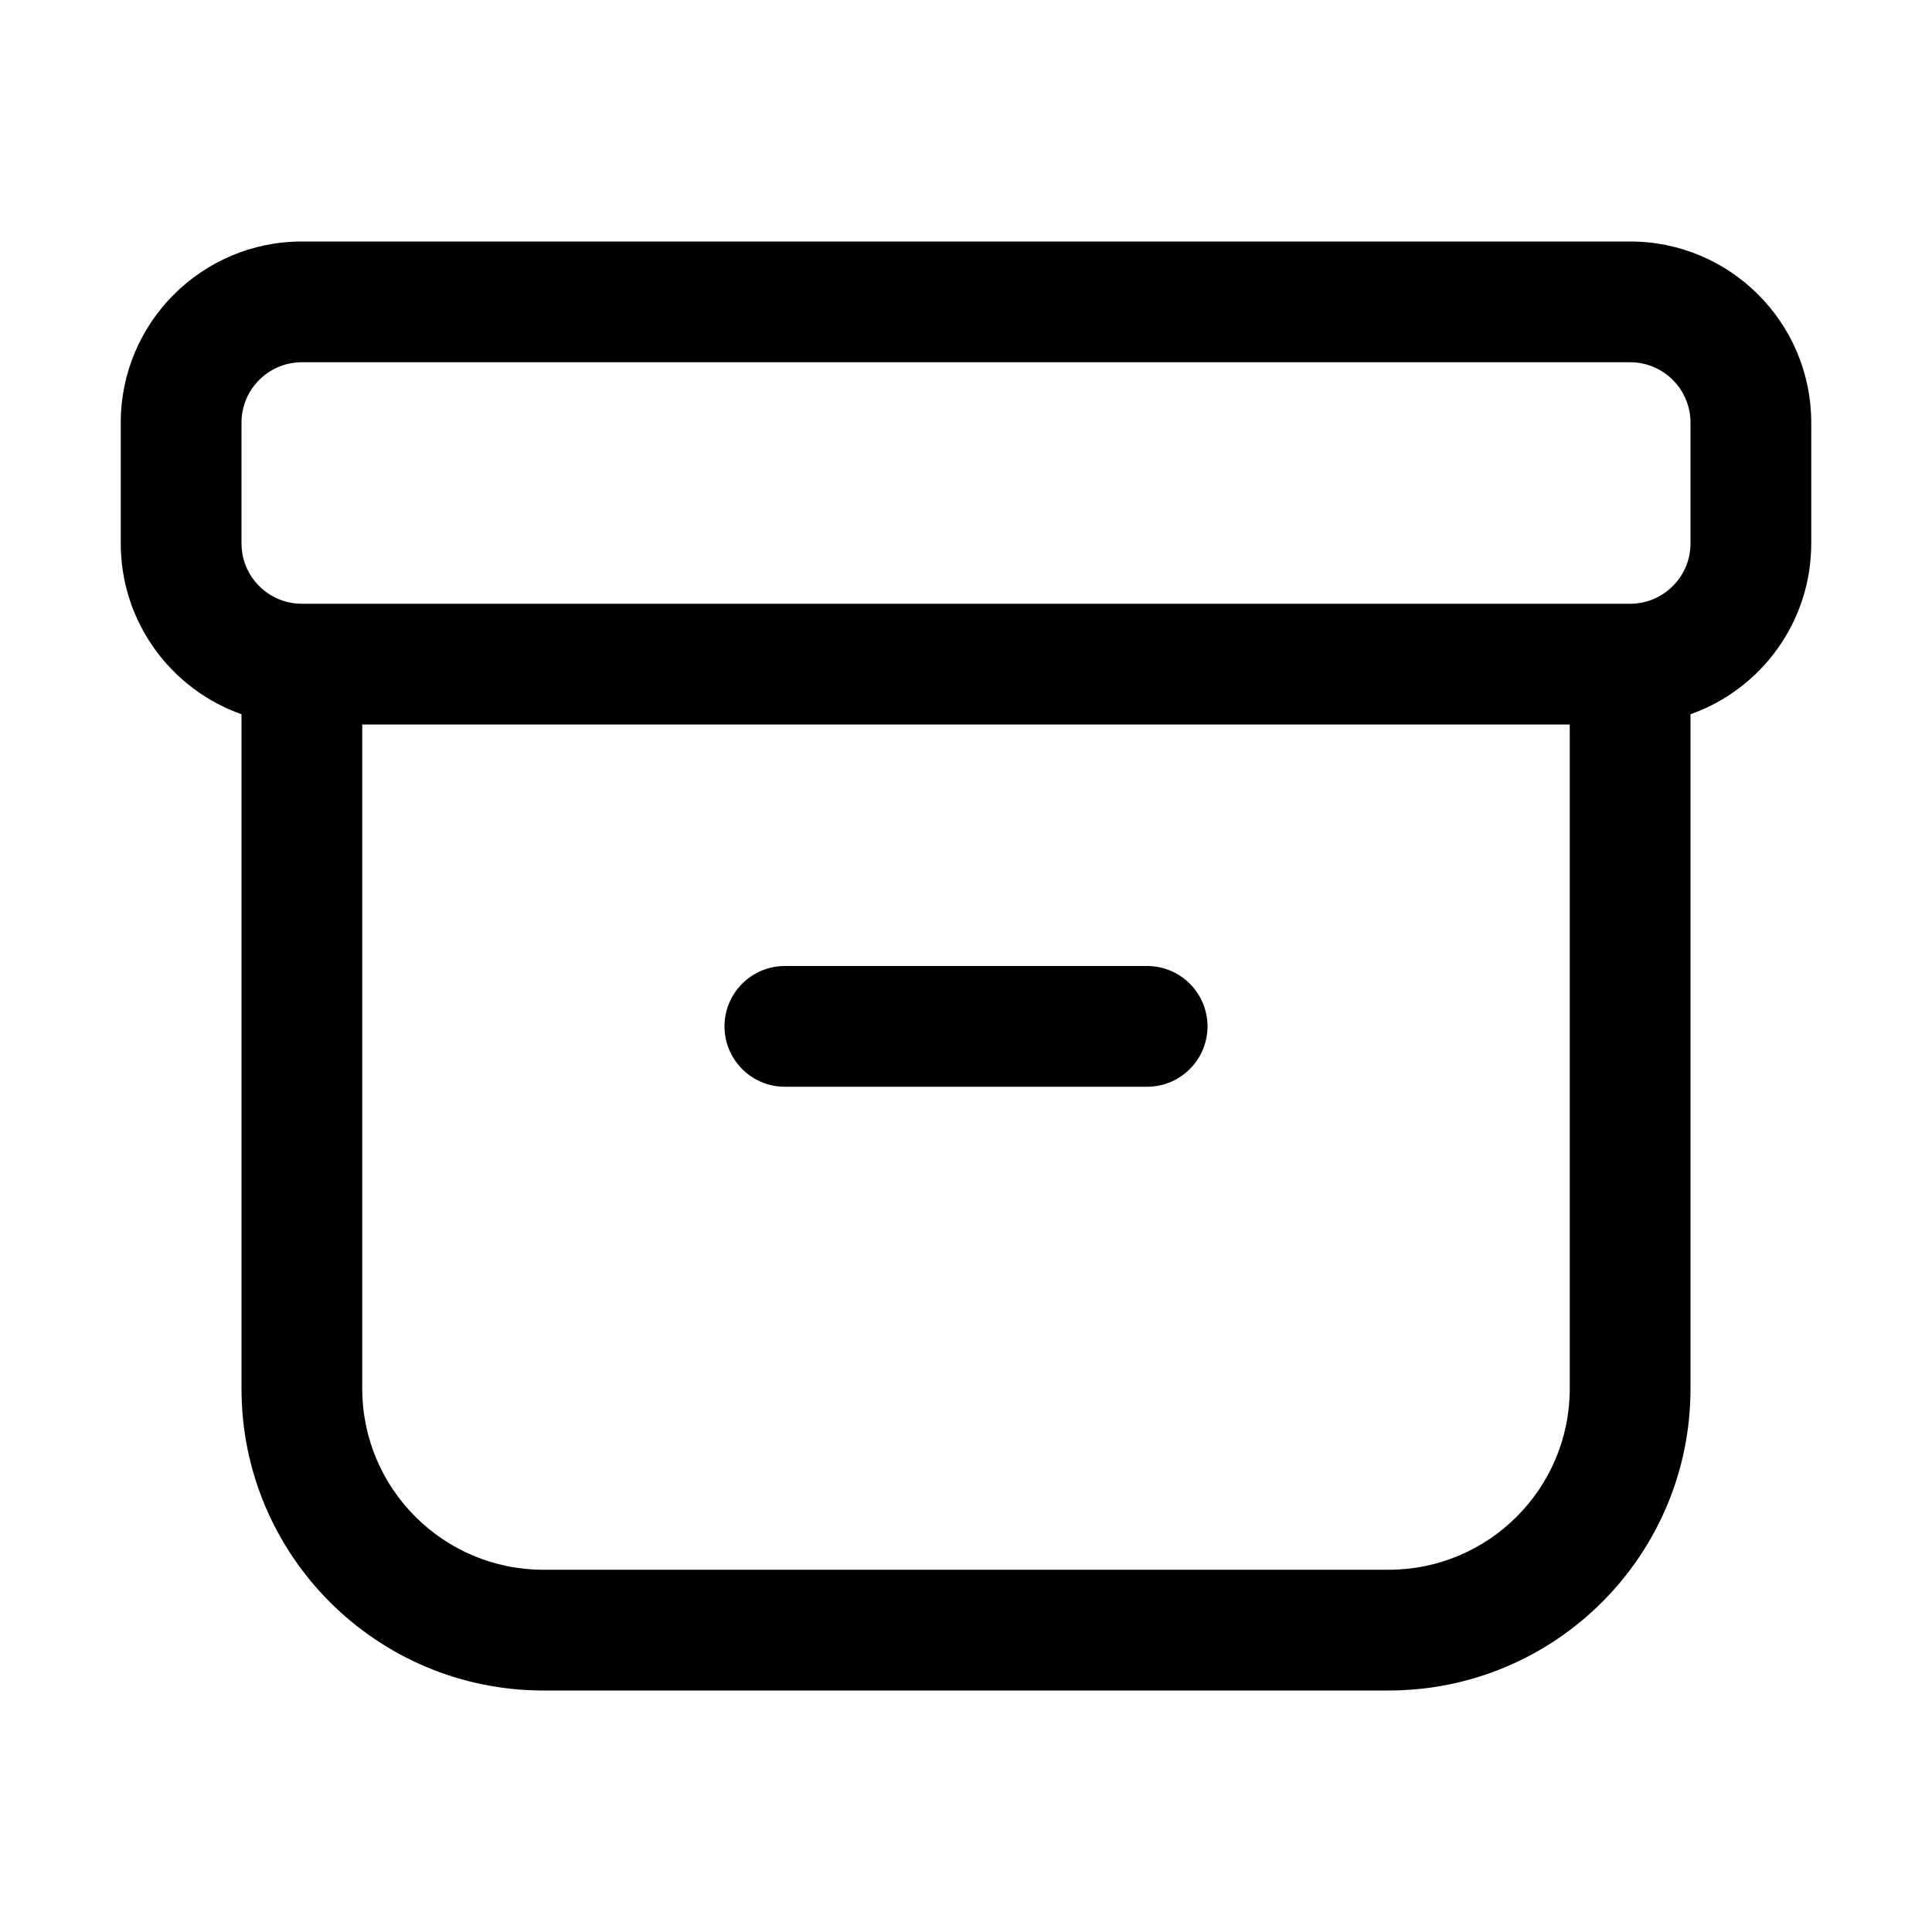
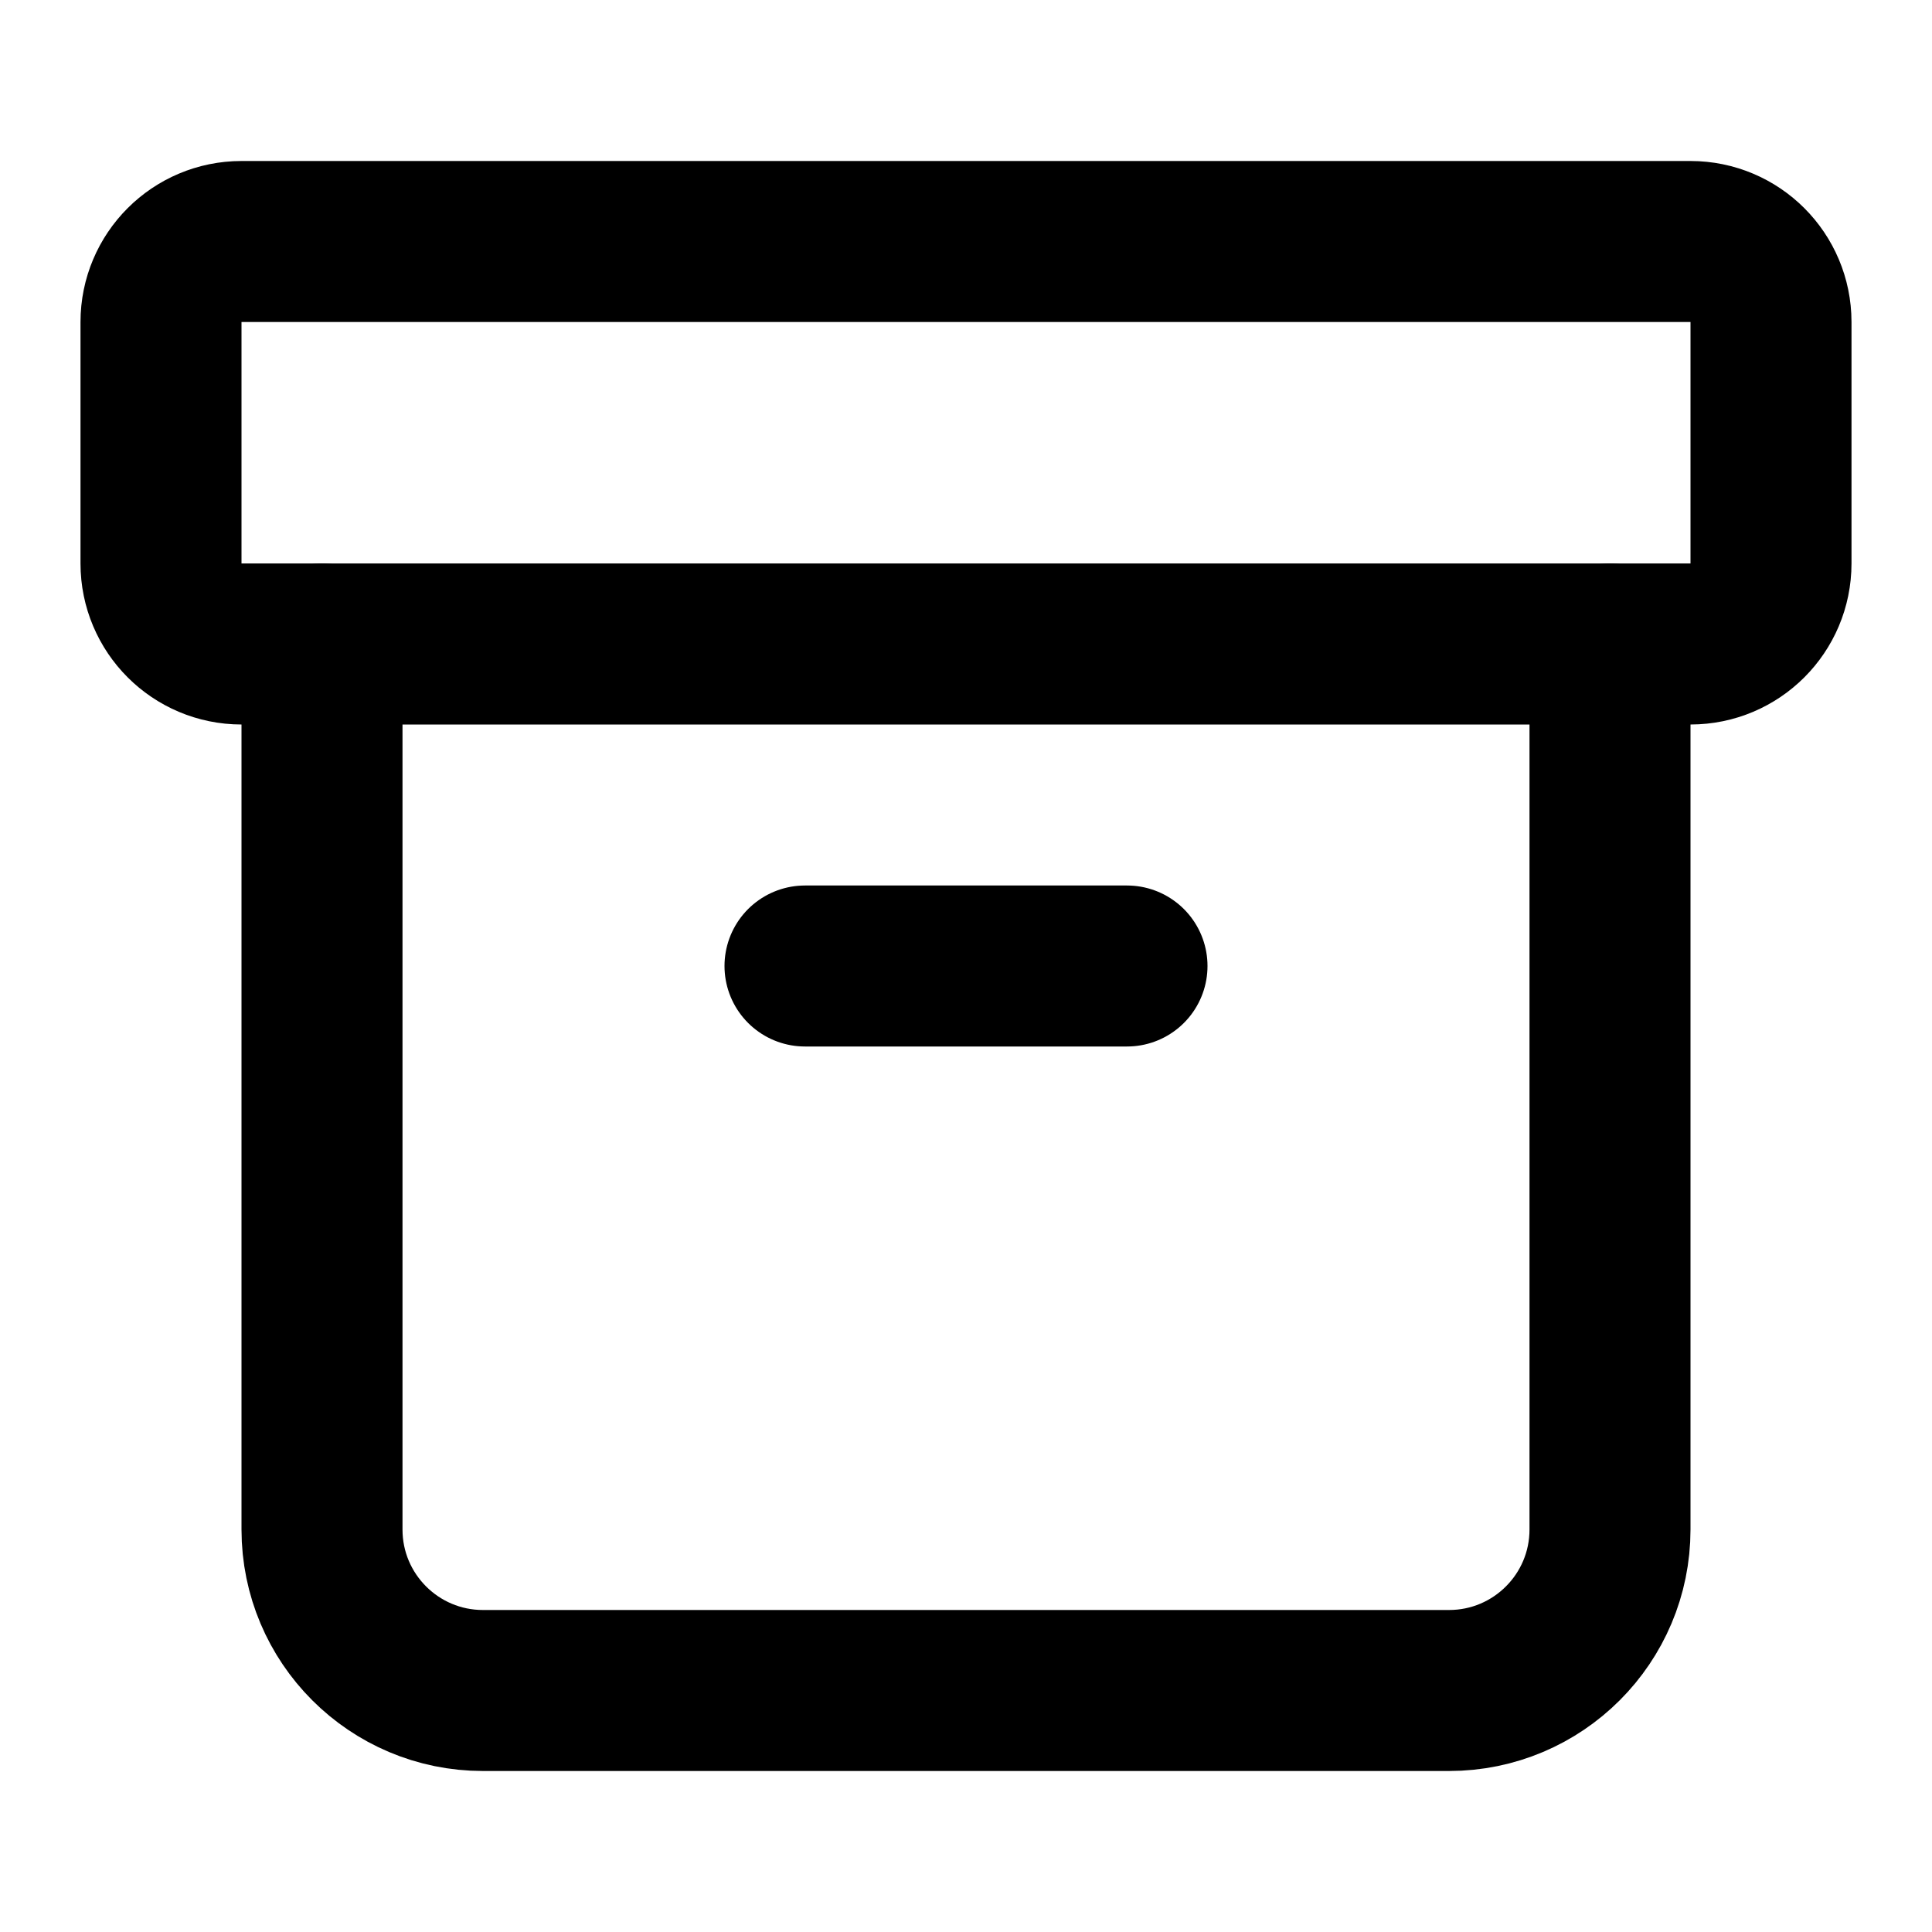
- <svg xmlns="http://www.w3.org/2000/svg" width="16" height="16" viewBox="0 0 16 16" fill="currentColor">
-   <path d="M6.5 8C6.224 8 6 8.224 6 8.5C6 8.776 6.224 9 6.5 9H9.5C9.776 9 10 8.776 10 8.5C10 8.224 9.776 8 9.5 8H6.5ZM1 3.5C1 2.672 1.672 2 2.5 2H13.5C14.328 2 15 2.672 15 3.5V4.5C15 5.153 14.583 5.709 14 5.915V11.5C14 12.881 12.881 14 11.5 14H4.5C3.119 14 2 12.881 2 11.5V5.915C1.417 5.709 1 5.153 1 4.5V3.5ZM2.5 3C2.224 3 2 3.224 2 3.5V4.5C2 4.776 2.224 5 2.5 5H13.5C13.776 5 14 4.776 14 4.5V3.5C14 3.224 13.776 3 13.5 3H2.5ZM3 6V11.5C3 12.328 3.672 13 4.5 13H11.5C12.328 13 13 12.328 13 11.5V6H3Z" />
+ <svg xmlns="http://www.w3.org/2000/svg" width="24" height="24" viewBox="0 0 24 24" fill="none" stroke="currentColor" stroke-width="2" stroke-linecap="round" stroke-linejoin="round">
+   <rect width="20" height="5" x="2" y="3" rx="1" />
+   <path d="M4 8v11a2 2 0 0 0 2 2h12a2 2 0 0 0 2-2V8" />
+   <path d="M10 12h4" />
</svg>
